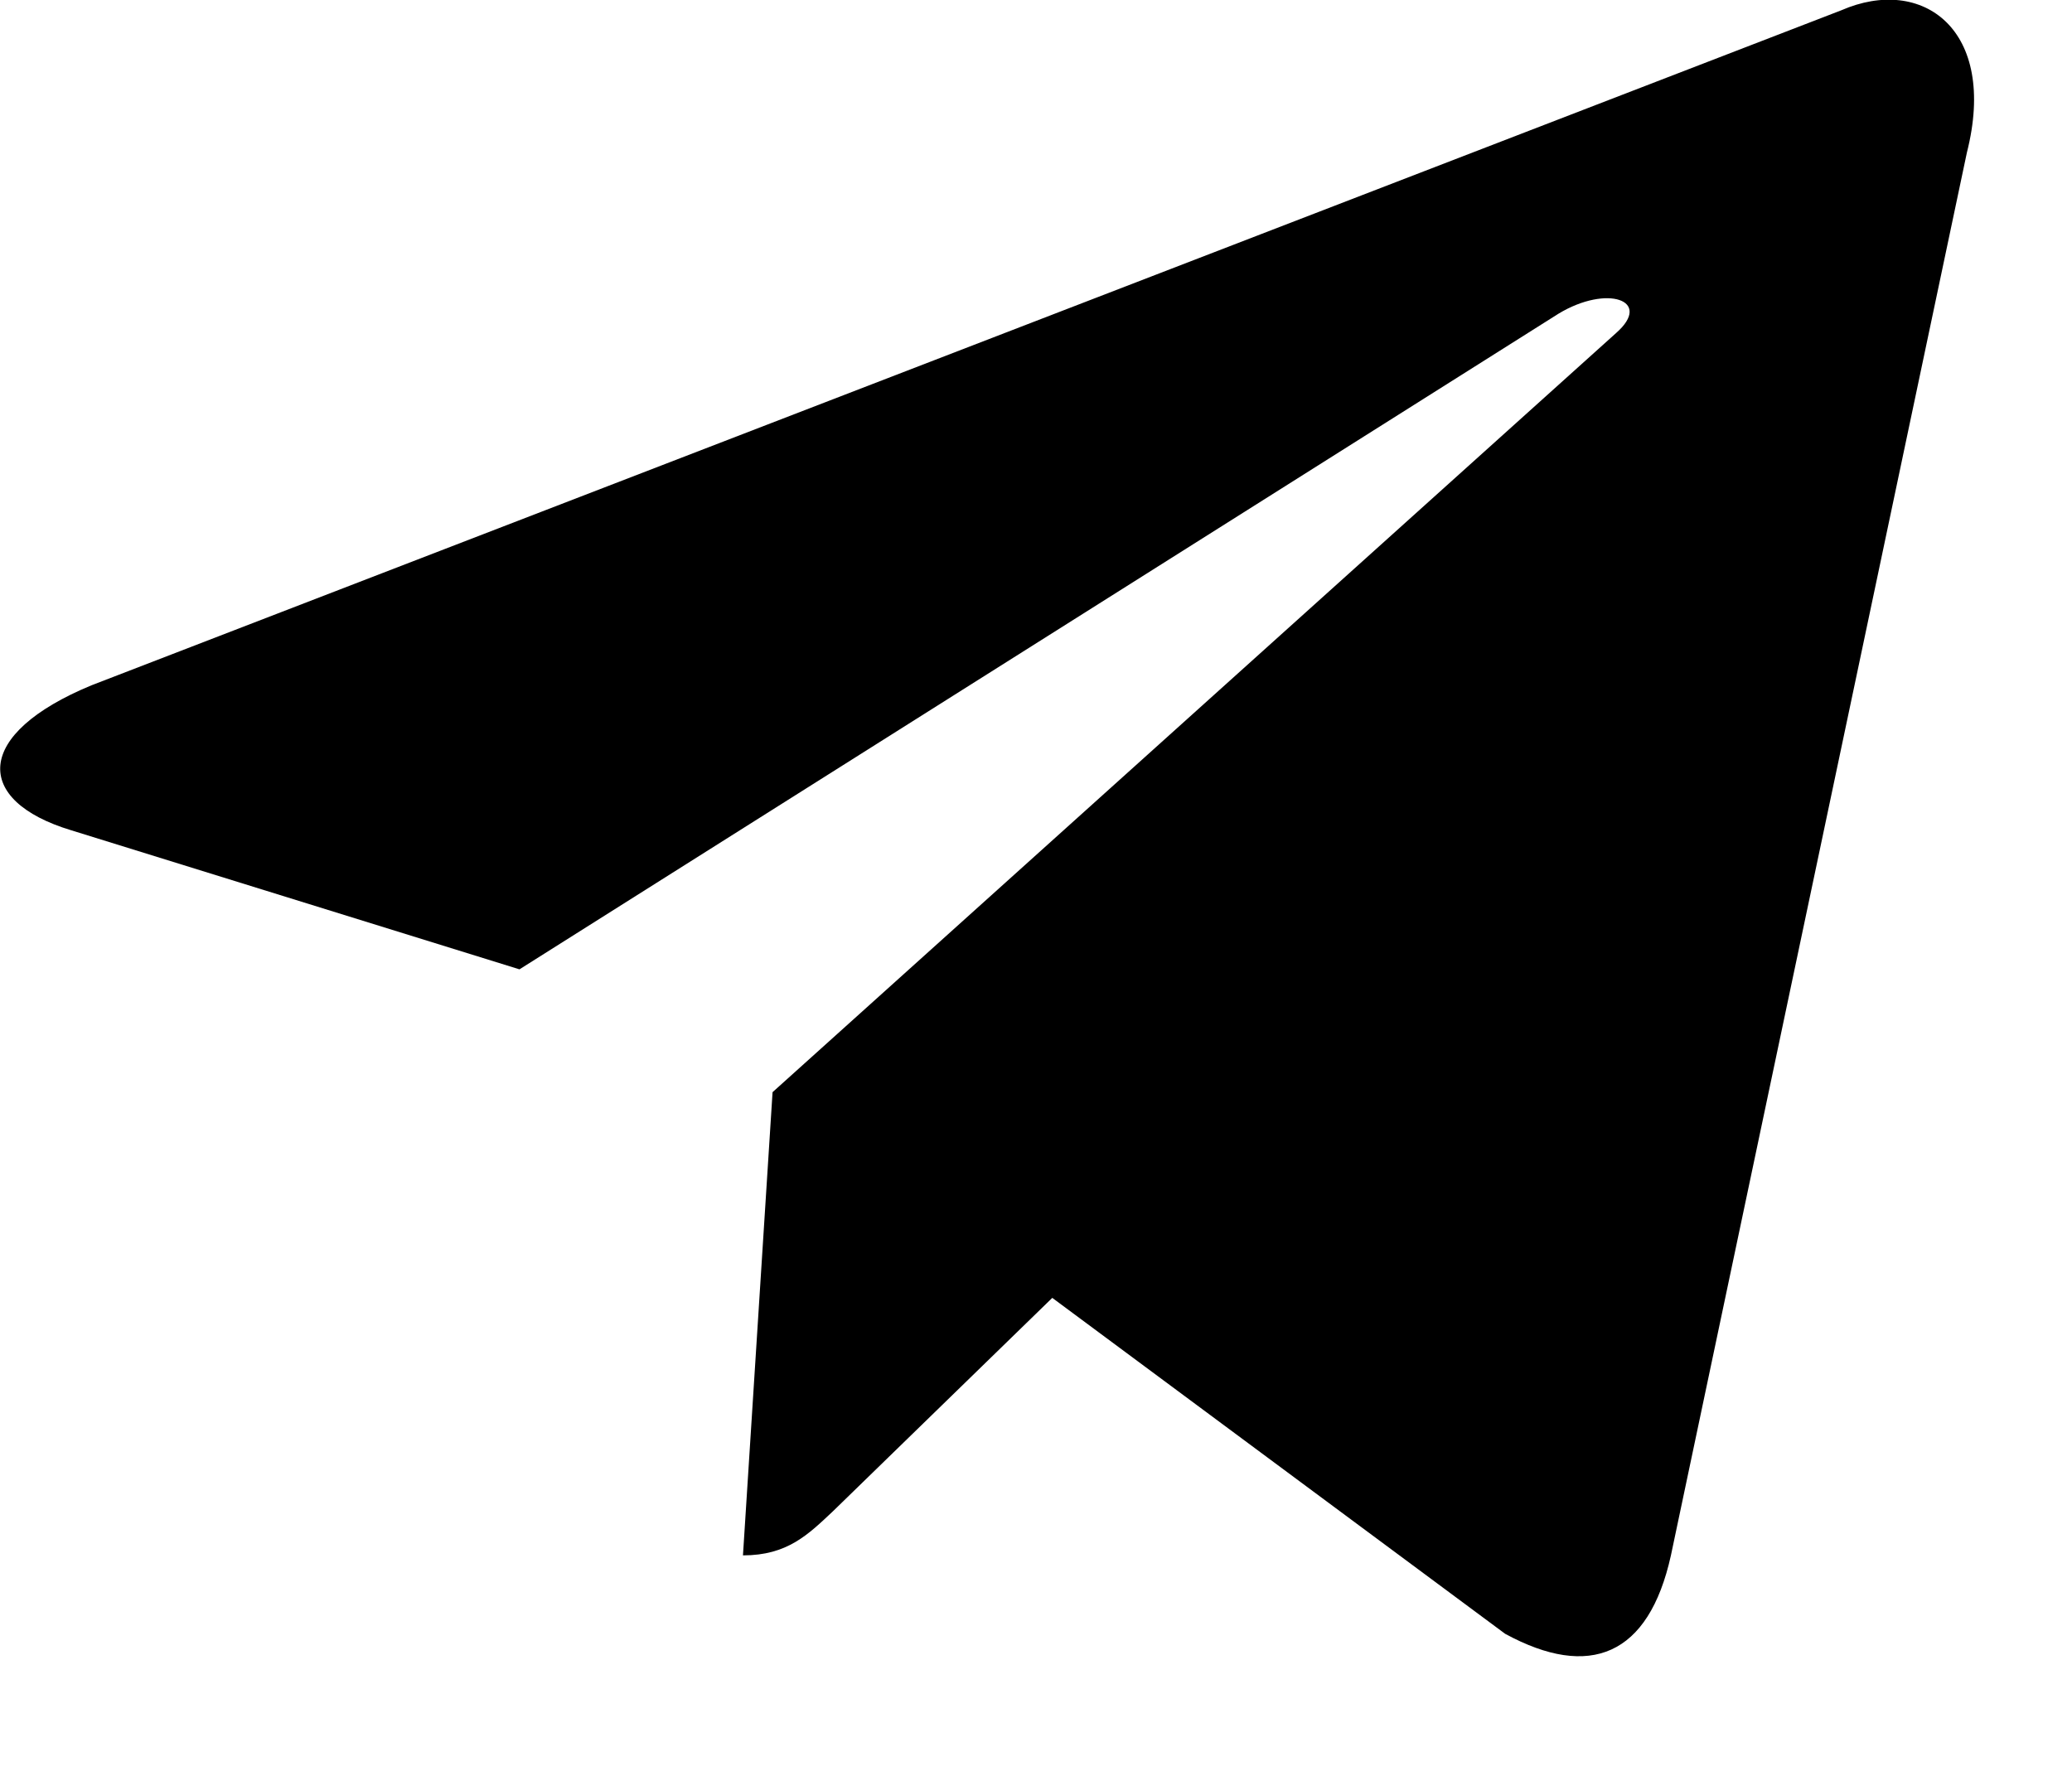
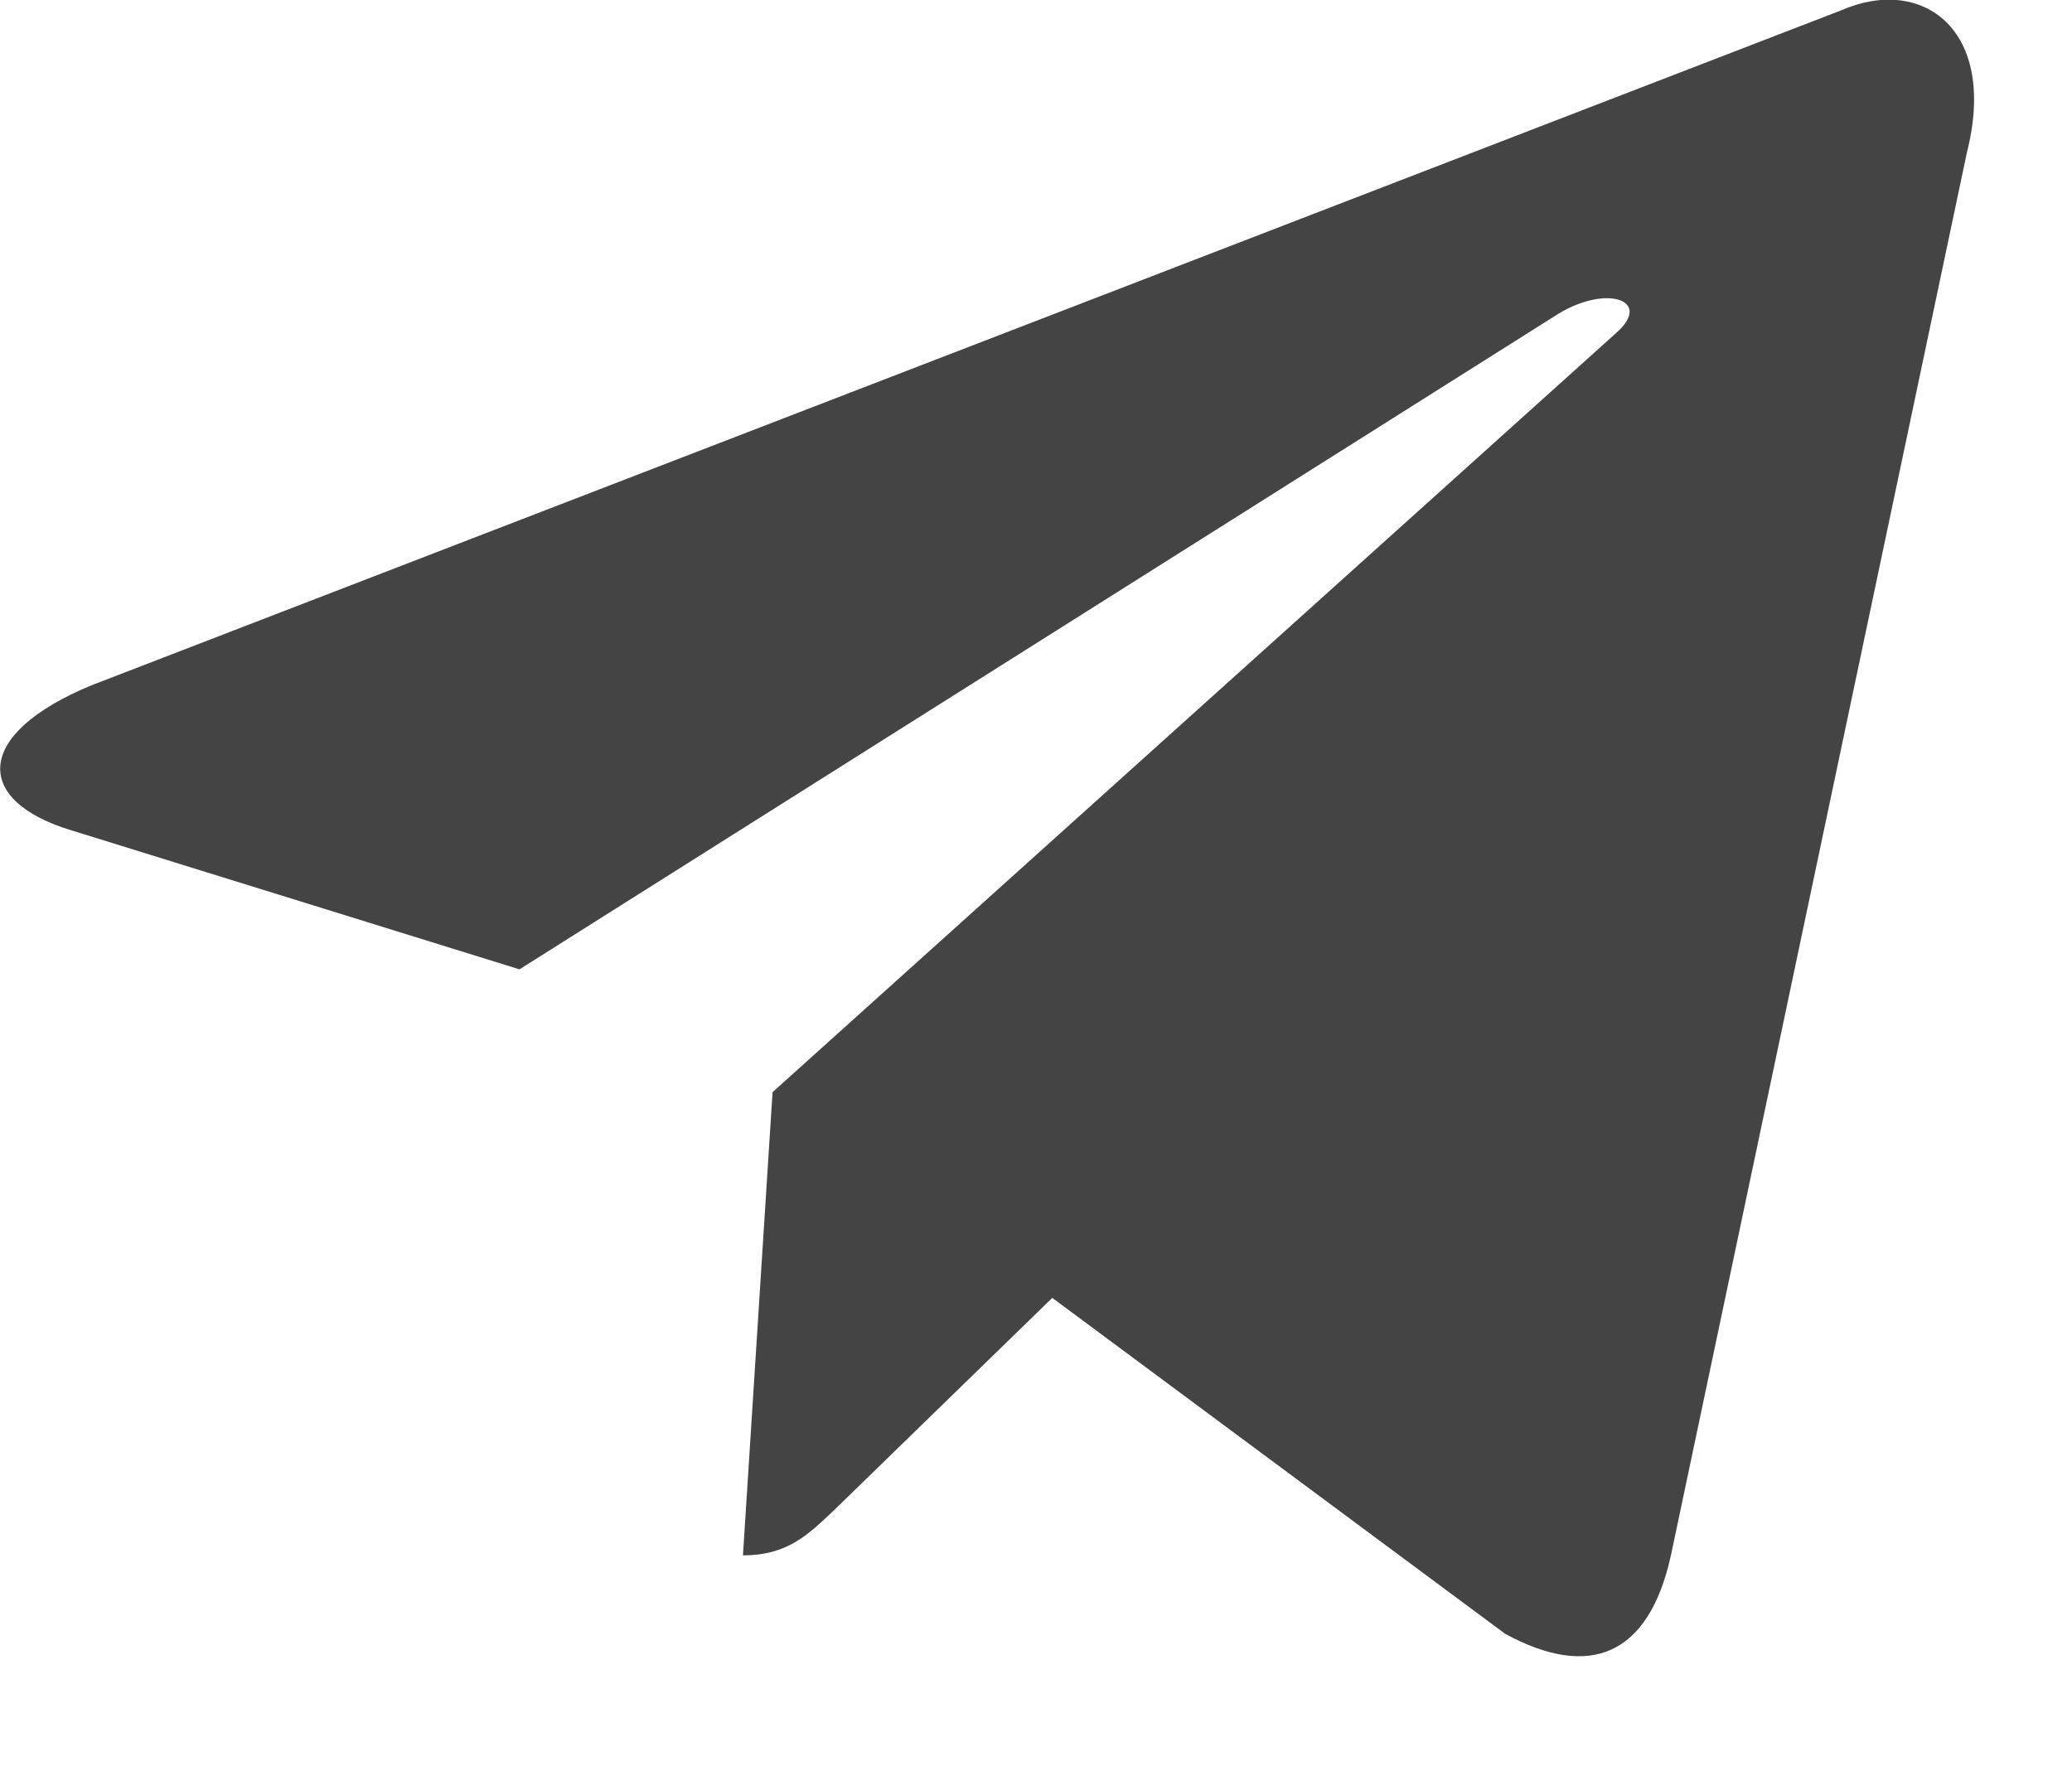
<svg xmlns="http://www.w3.org/2000/svg" width="14" height="12" fill="none">
-   <path d="M12.44.07.62 4.63c-.8.33-.8.78-.14.98l3.03.94 7.02-4.43c.33-.2.64-.09.39.13l-5.7 5.13-.2 3.13c.3 0 .44-.14.61-.3l1.48-1.44 3.06 2.27c.57.31.97.15 1.12-.53l2-9.48c.21-.83-.3-1.2-.85-.96Z" fill="#000" />
+   <path d="M12.44.07.62 4.63c-.8.33-.8.78-.14.98l3.03.94 7.02-4.43c.33-.2.64-.09.39.13l-5.7 5.13-.2 3.13c.3 0 .44-.14.61-.3l1.48-1.44 3.06 2.27c.57.31.97.15 1.12-.53l2-9.48c.21-.83-.3-1.2-.85-.96Z" fill="#444" />
</svg>
